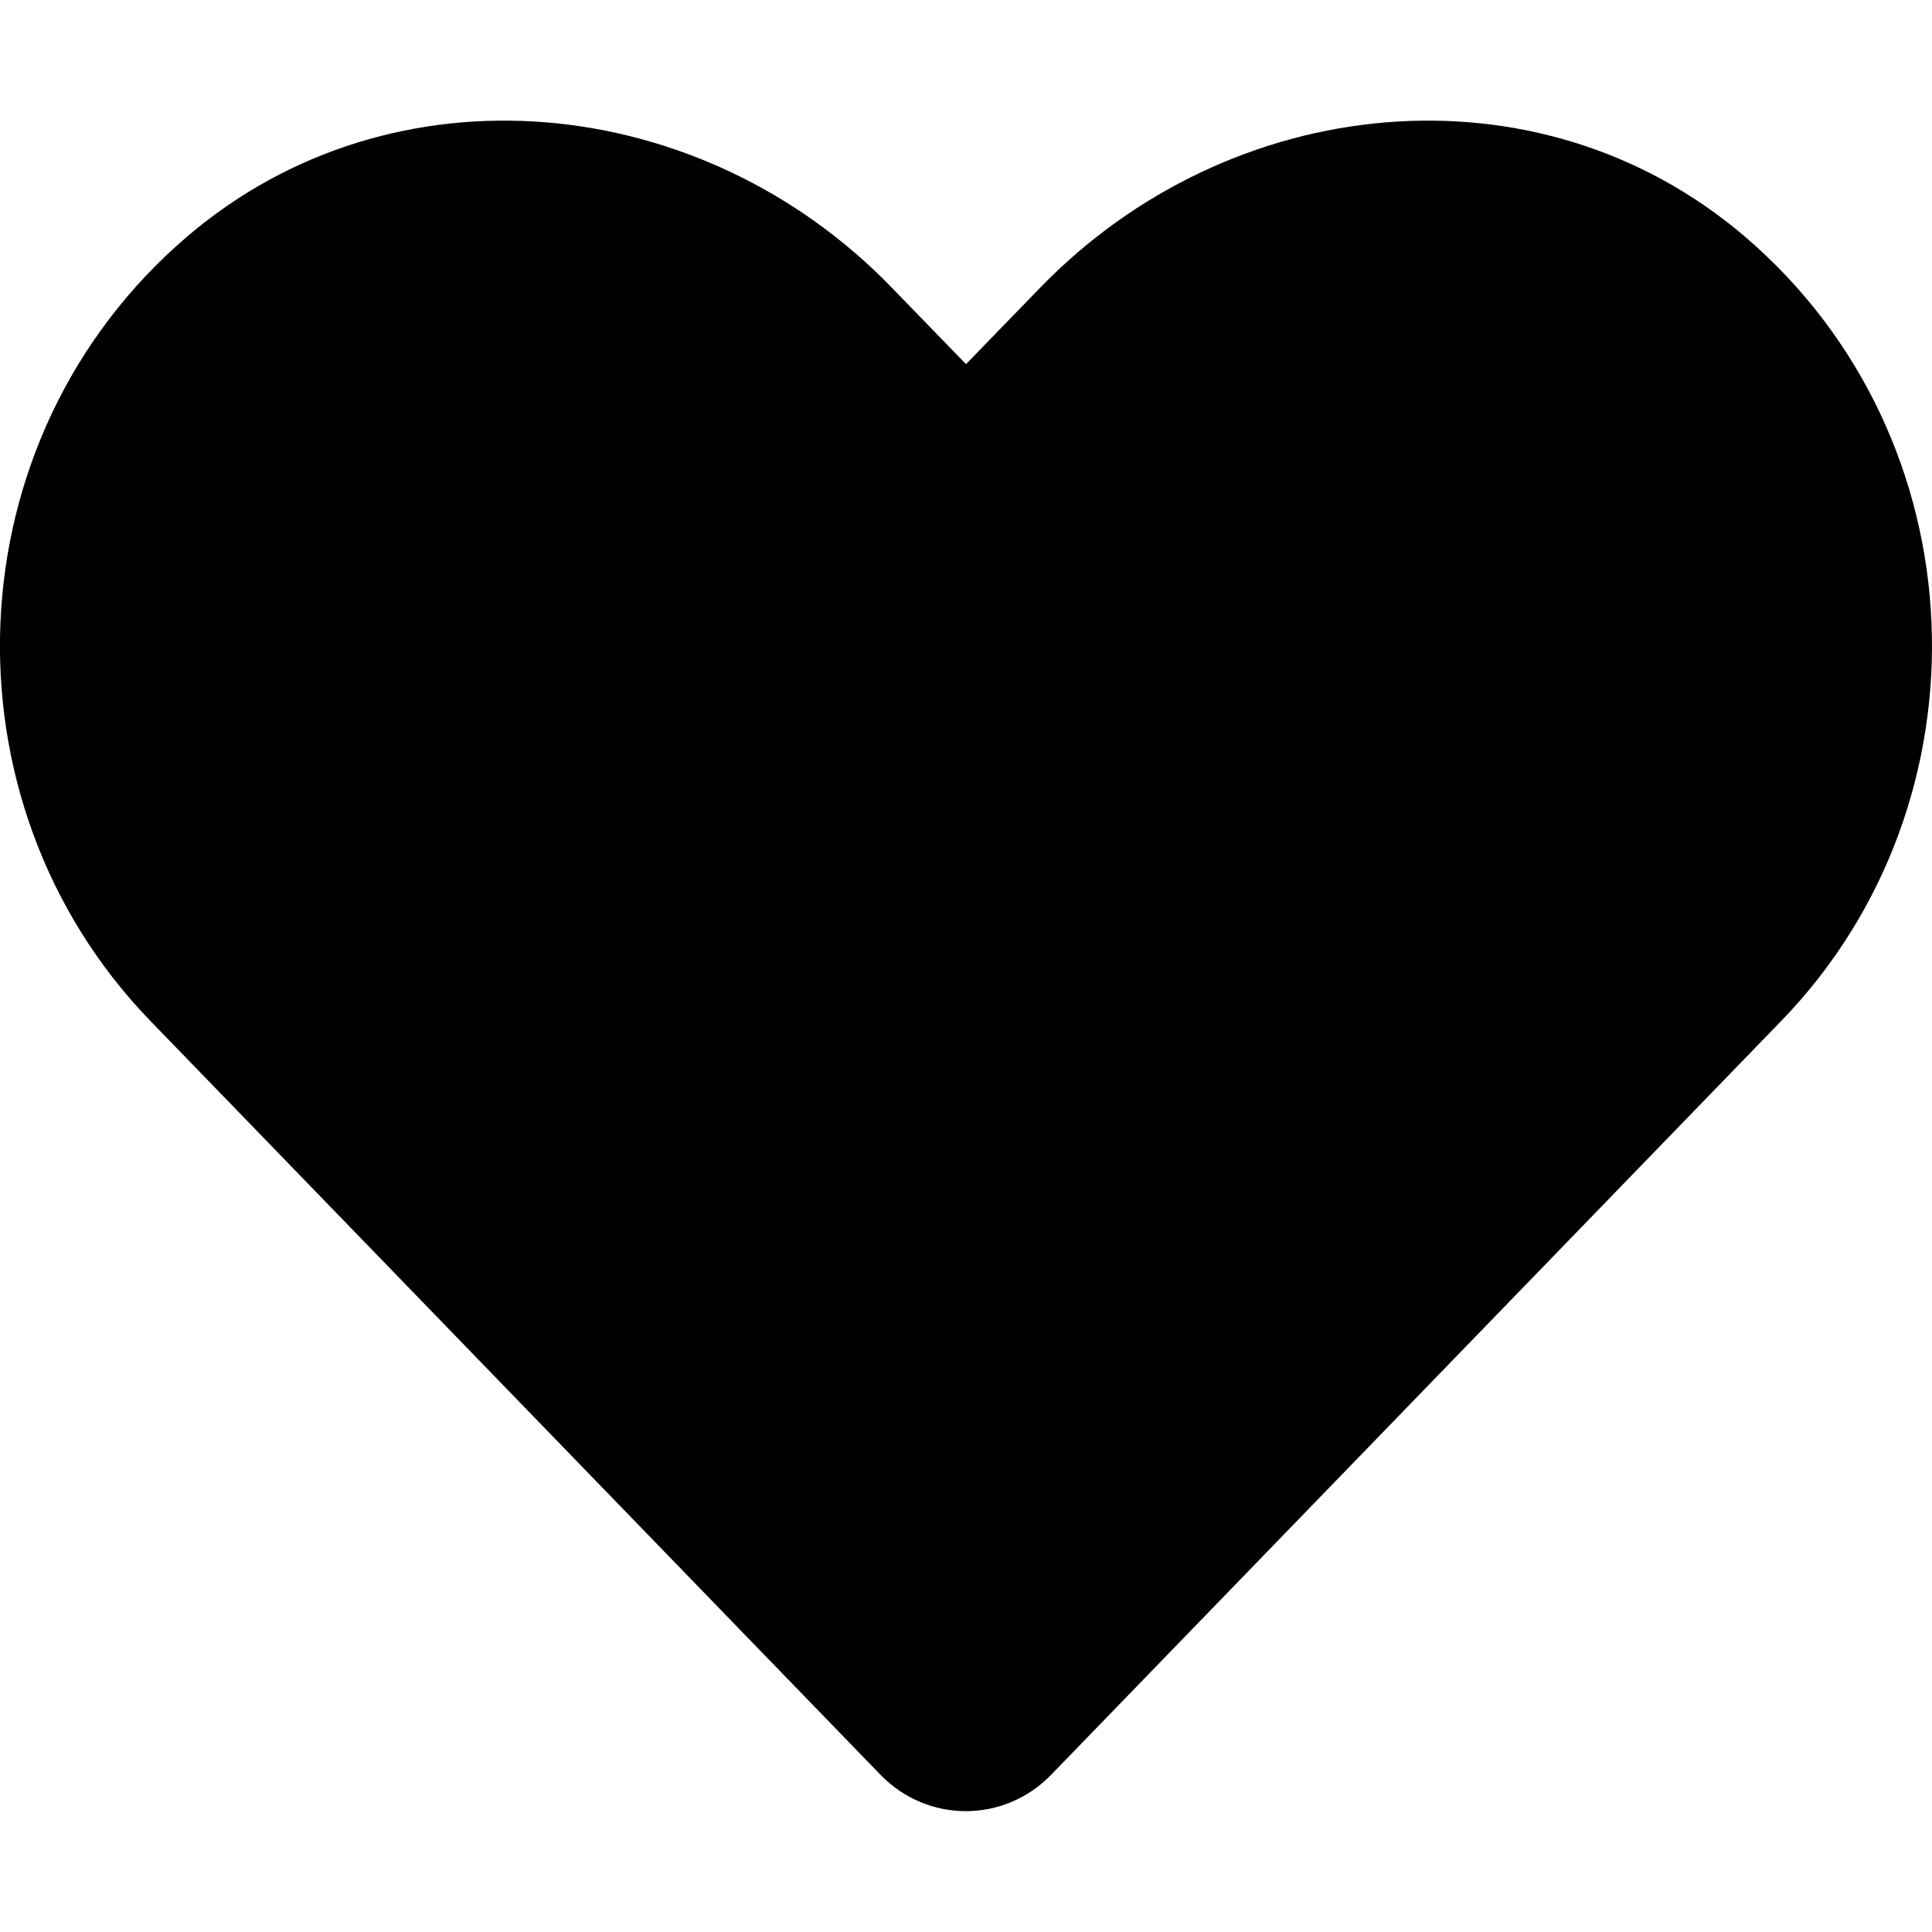
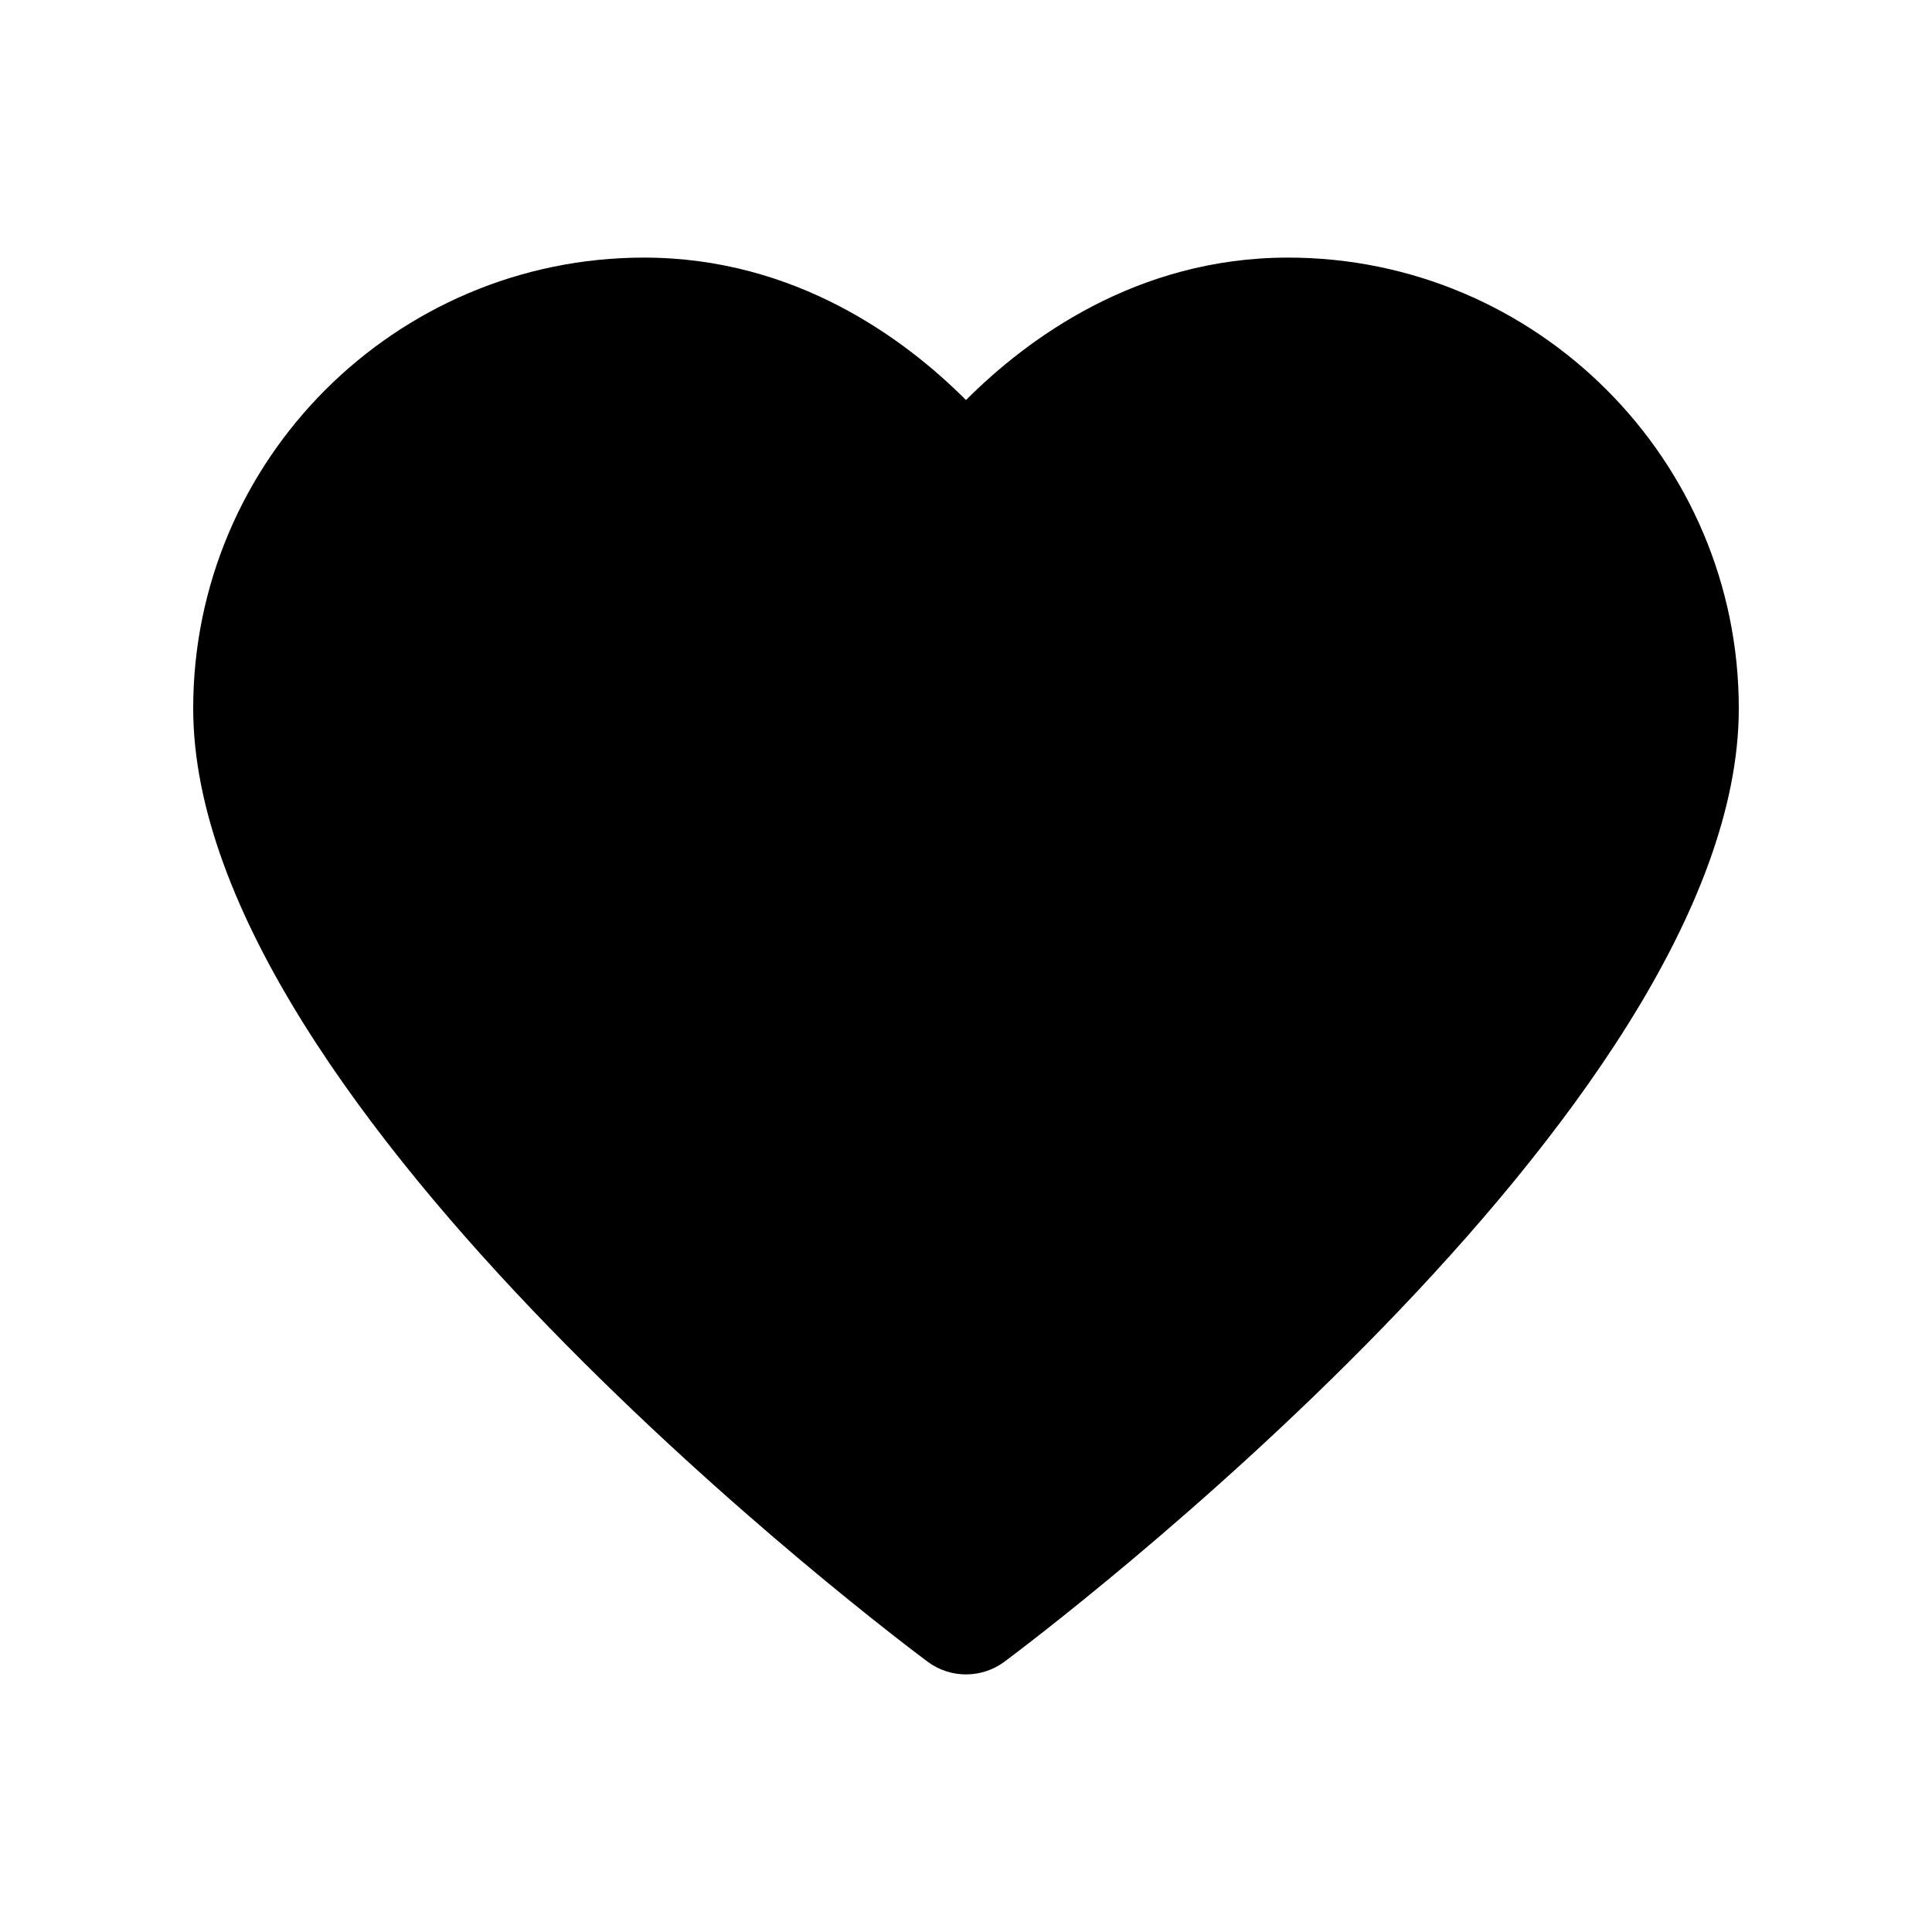
- <svg xmlns="http://www.w3.org/2000/svg" aria-hidden="true" focusable="false" data-prefix="fas" data-icon="heart" class="svg-inline--fa fa-heart fa-w-16" role="img" viewBox="0 0 512 512">
-   <path fill="currentColor" d="M462.3 62.6C407.5 15.9 326 24.3 275.7 76.2L256 96.5l-19.7-20.3C186.1 24.3 104.5 15.9 49.7 62.6c-62.8 53.6-66.1 149.8-9.9 207.9l193.5 199.8c12.5 12.9 32.8 12.9 45.3 0l193.5-199.8c56.3-58.1 53-154.3-9.8-207.9z" />
+ <svg xmlns="http://www.w3.org/2000/svg" viewBox="0 0 30 30">
+   <path d="M15,26c-0.21,0-0.42-0.066-0.597-0.198C13.938,25.456,3,17.243,3,11c0-3.859,3.141-7,7-7c2.358,0,4.062,1.272,5,2.212 C15.938,5.272,17.642,4,20,4c3.859,0,7,3.14,7,7c0,6.243-10.938,14.456-11.403,14.803C15.42,25.934,15.21,26,15,26z" fill="currentColor" />
</svg>
